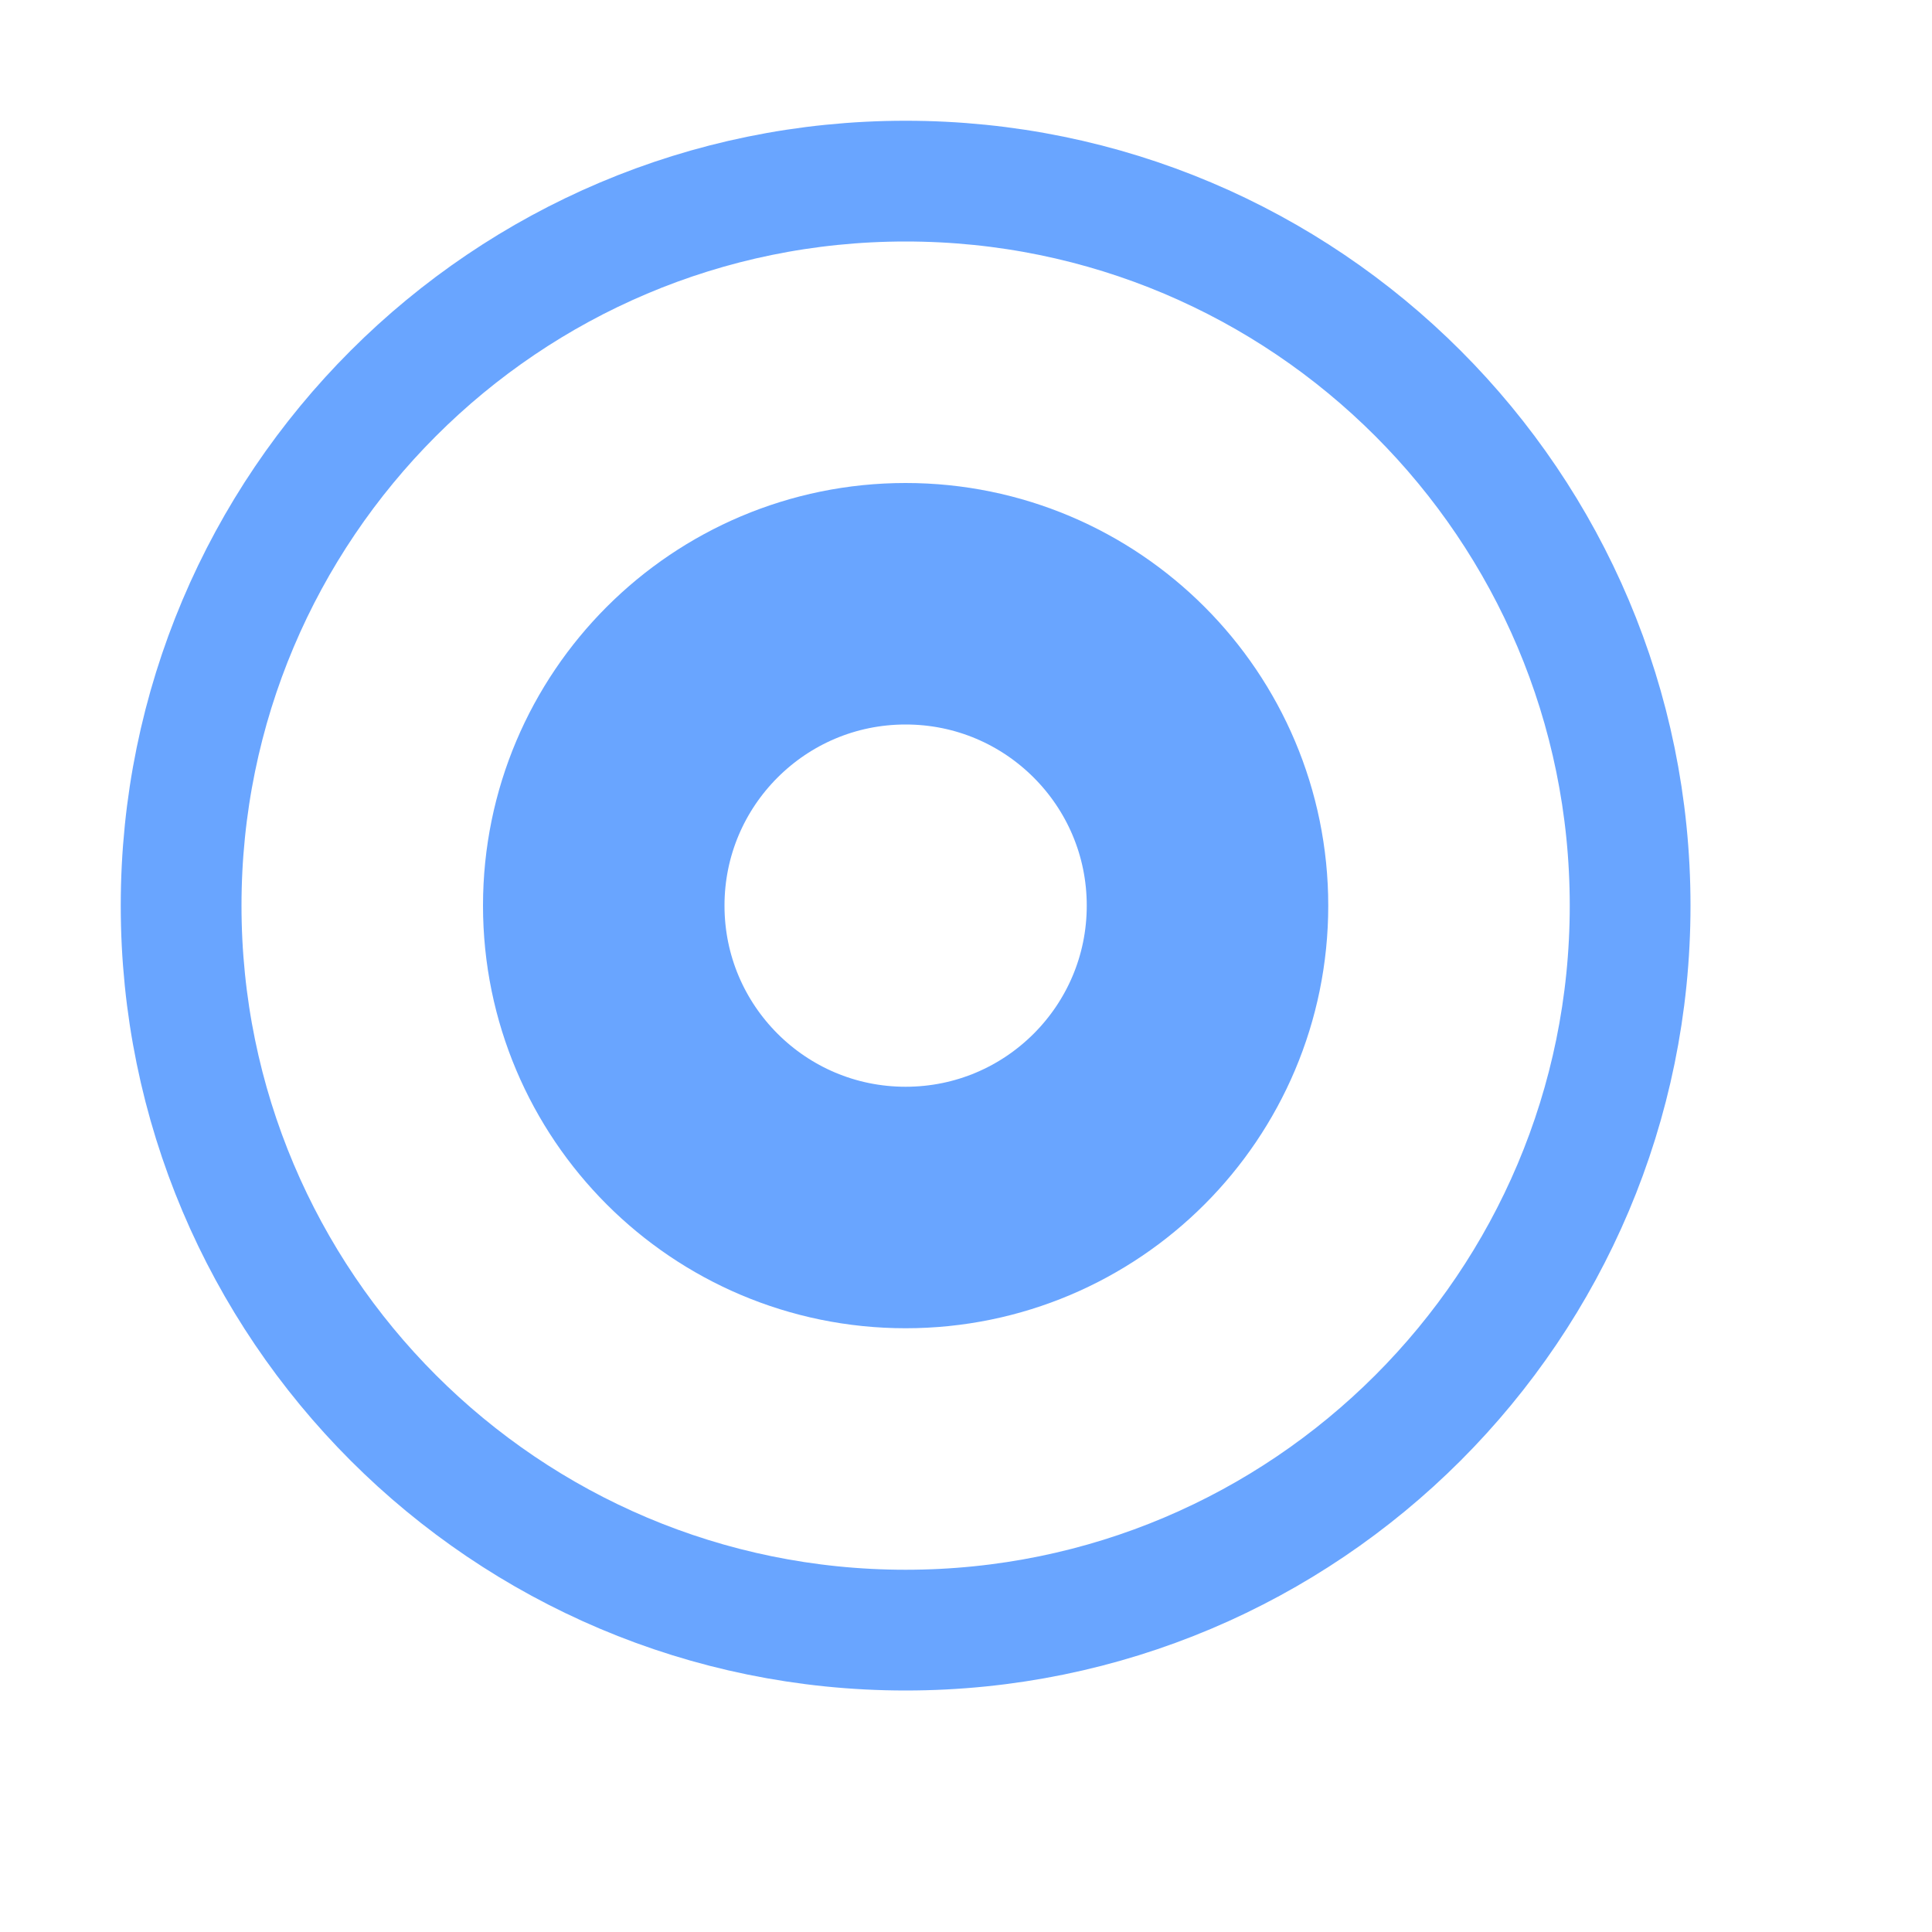
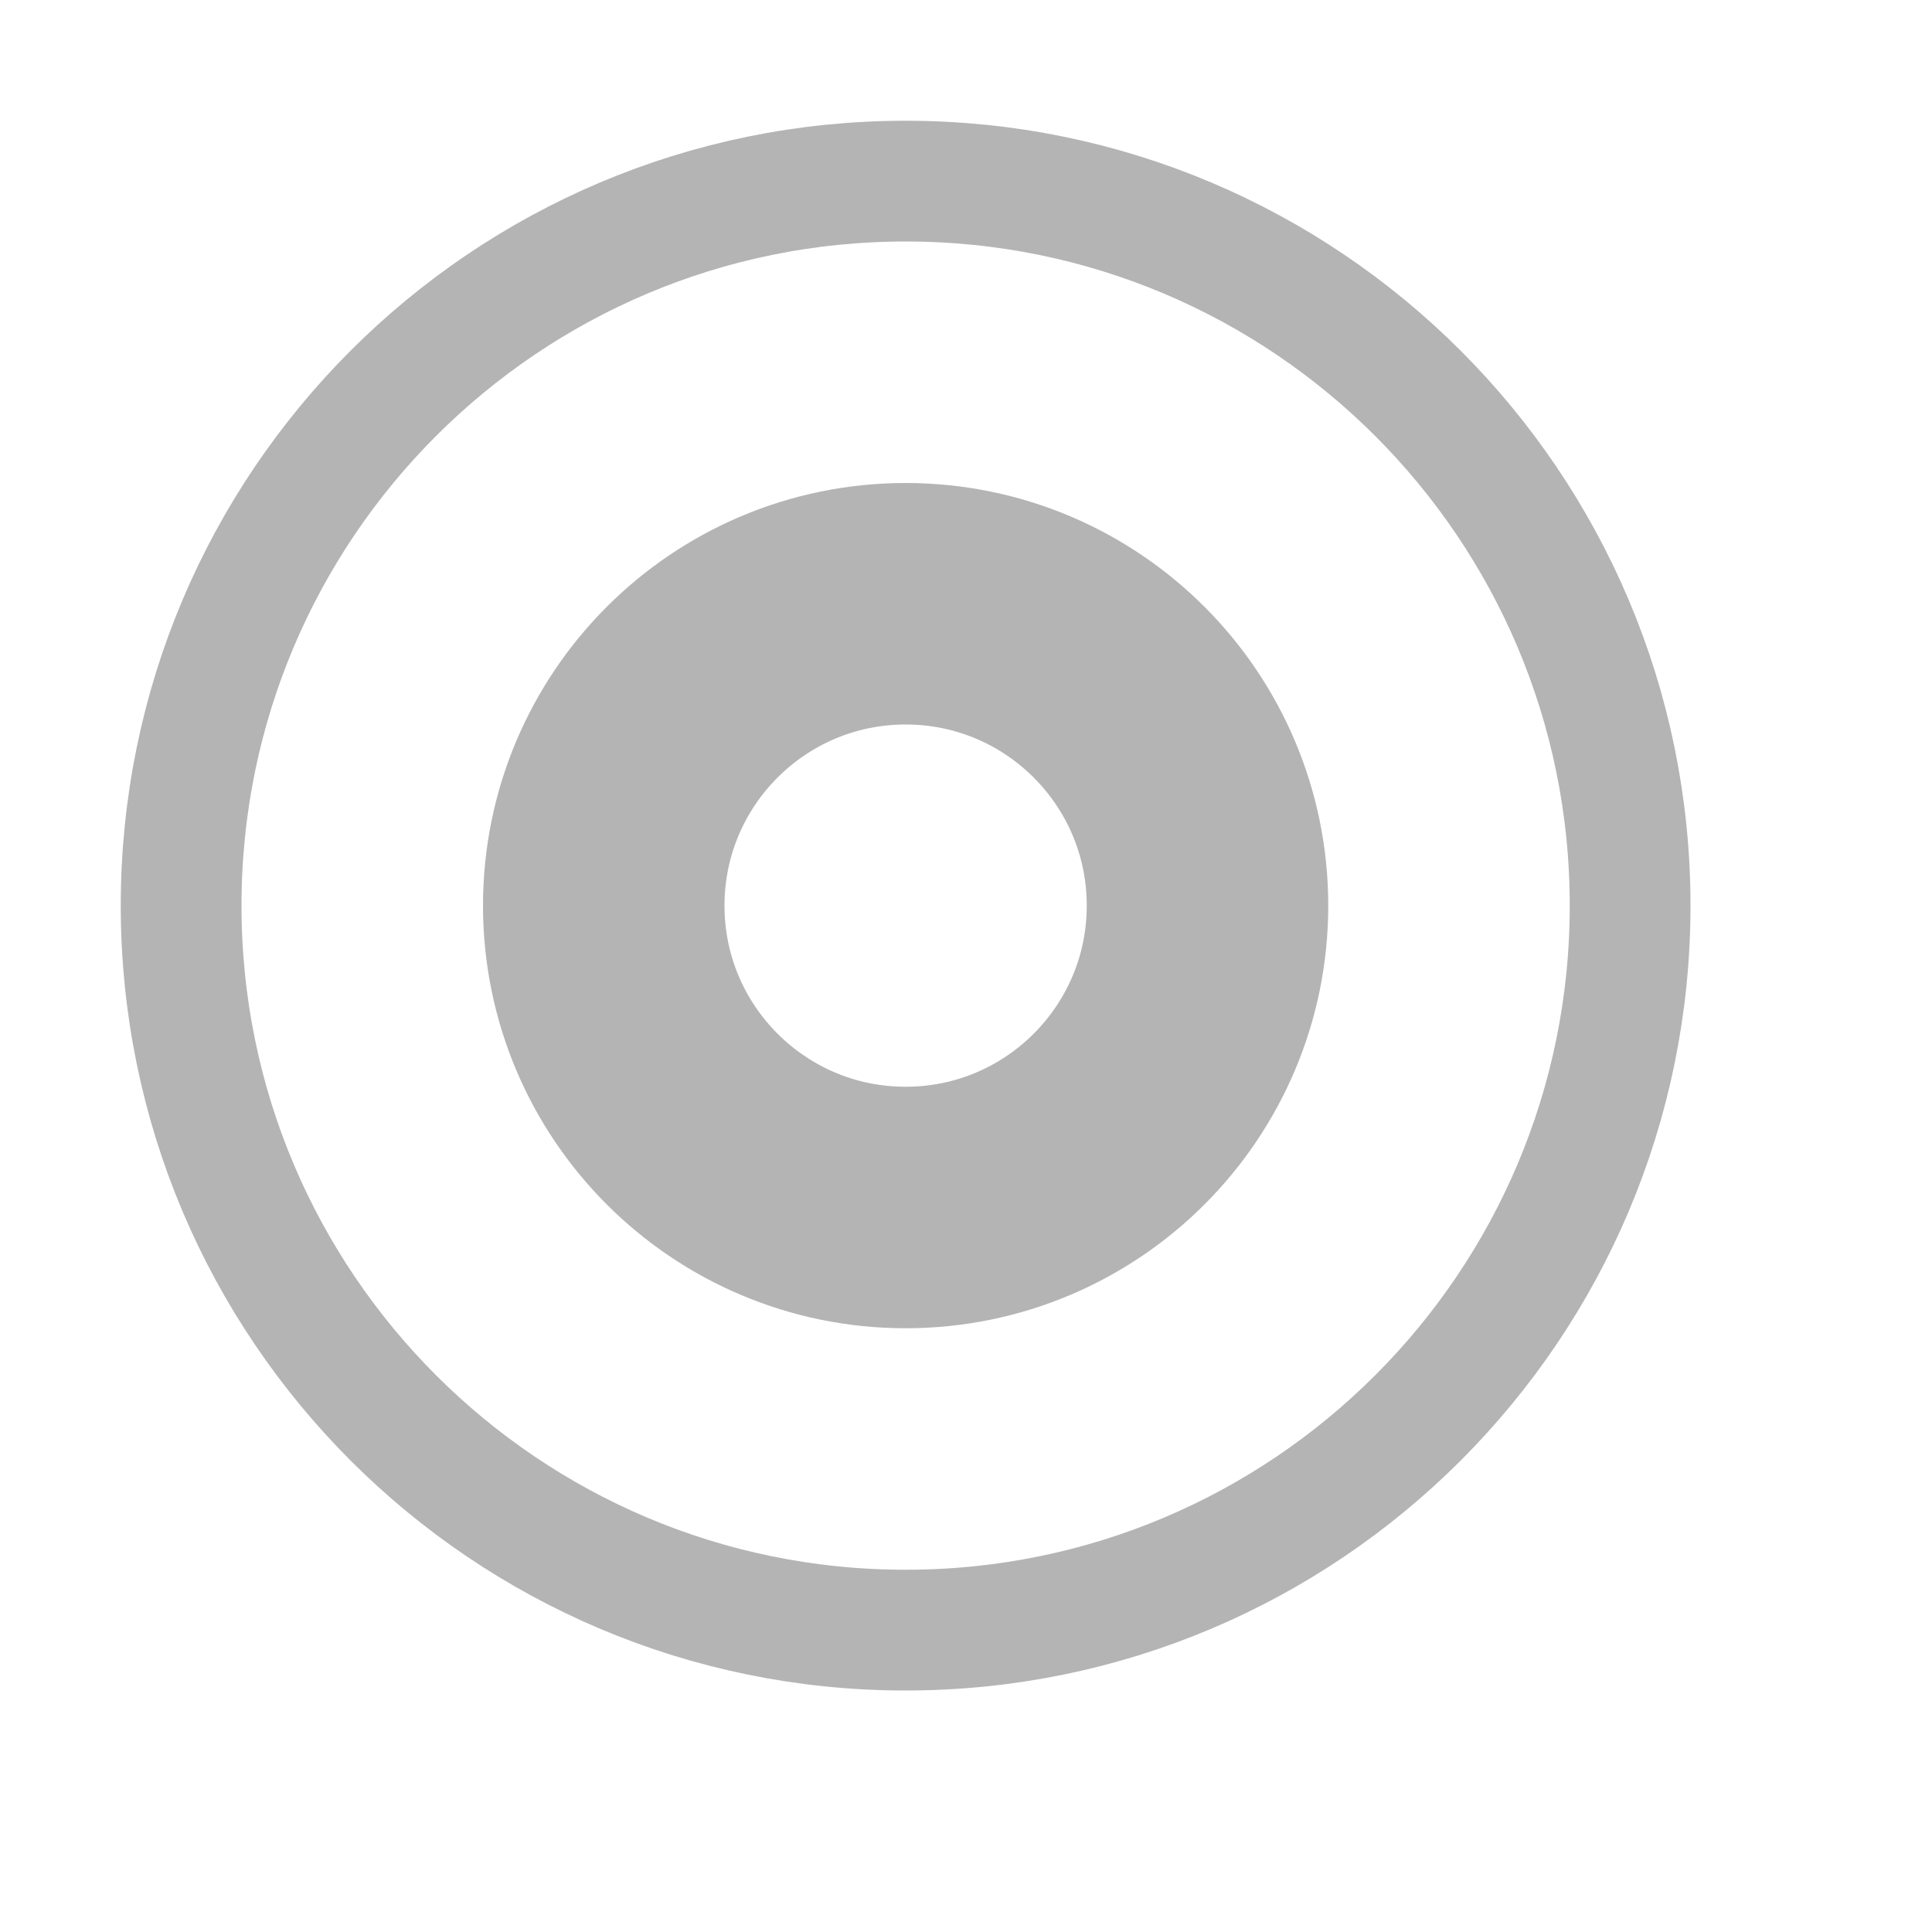
<svg xmlns="http://www.w3.org/2000/svg" width="16" height="16" viewBox="0 0 16 16" id="svg6018" version="1.1">
  <defs id="defs6020" />
  <g id="layer1" transform="translate(0,-1036.362)">
-     <circle style="color:#000000;display:inline;overflow:visible;visibility:visible;opacity:0.7;fill:none;fill-opacity:1;fill-rule:nonzero;stroke:#2a7fff;stroke-width:1;stroke-linecap:round;stroke-linejoin:round;stroke-miterlimit:4;stroke-dasharray:none;stroke-dashoffset:0;stroke-opacity:1;marker:none;enable-background:accumulate" id="path6734" cx="7.5" cy="1043.862" r="6" />
-     <circle style="color:#000000;display:inline;overflow:visible;visibility:visible;opacity:0.7;fill:none;fill-opacity:1;fill-rule:nonzero;stroke:#2a7fff;stroke-width:2;stroke-linecap:round;stroke-linejoin:round;stroke-miterlimit:4;stroke-dasharray:none;stroke-dashoffset:0;stroke-opacity:1;marker:none;enable-background:accumulate" id="path6736" r="2.5" cy="1043.862" cx="7.5" />
+     <circle style="color:#000000;display:inline;overflow:visible;visibility:visible;opacity:1;fill:none;fill-opacity:1;fill-rule:nonzero;stroke:#b4b4b4;stroke-width:1;stroke-linecap:round;stroke-linejoin:round;stroke-miterlimit:4;stroke-dasharray:none;stroke-dashoffset:0;stroke-opacity:1;marker:none;enable-background:accumulate" id="path6734" cx="7.5" cy="1043.862" r="6" />
+     <circle style="color:#000000;display:inline;overflow:visible;visibility:visible;opacity:1;fill:none;fill-opacity:1;fill-rule:nonzero;stroke:#b4b4b4;stroke-width:2;stroke-linecap:round;stroke-linejoin:round;stroke-miterlimit:4;stroke-dasharray:none;stroke-dashoffset:0;stroke-opacity:1;marker:none;enable-background:accumulate" id="path6736" r="2.5" cy="1043.862" cx="7.5" />
  </g>
</svg>
